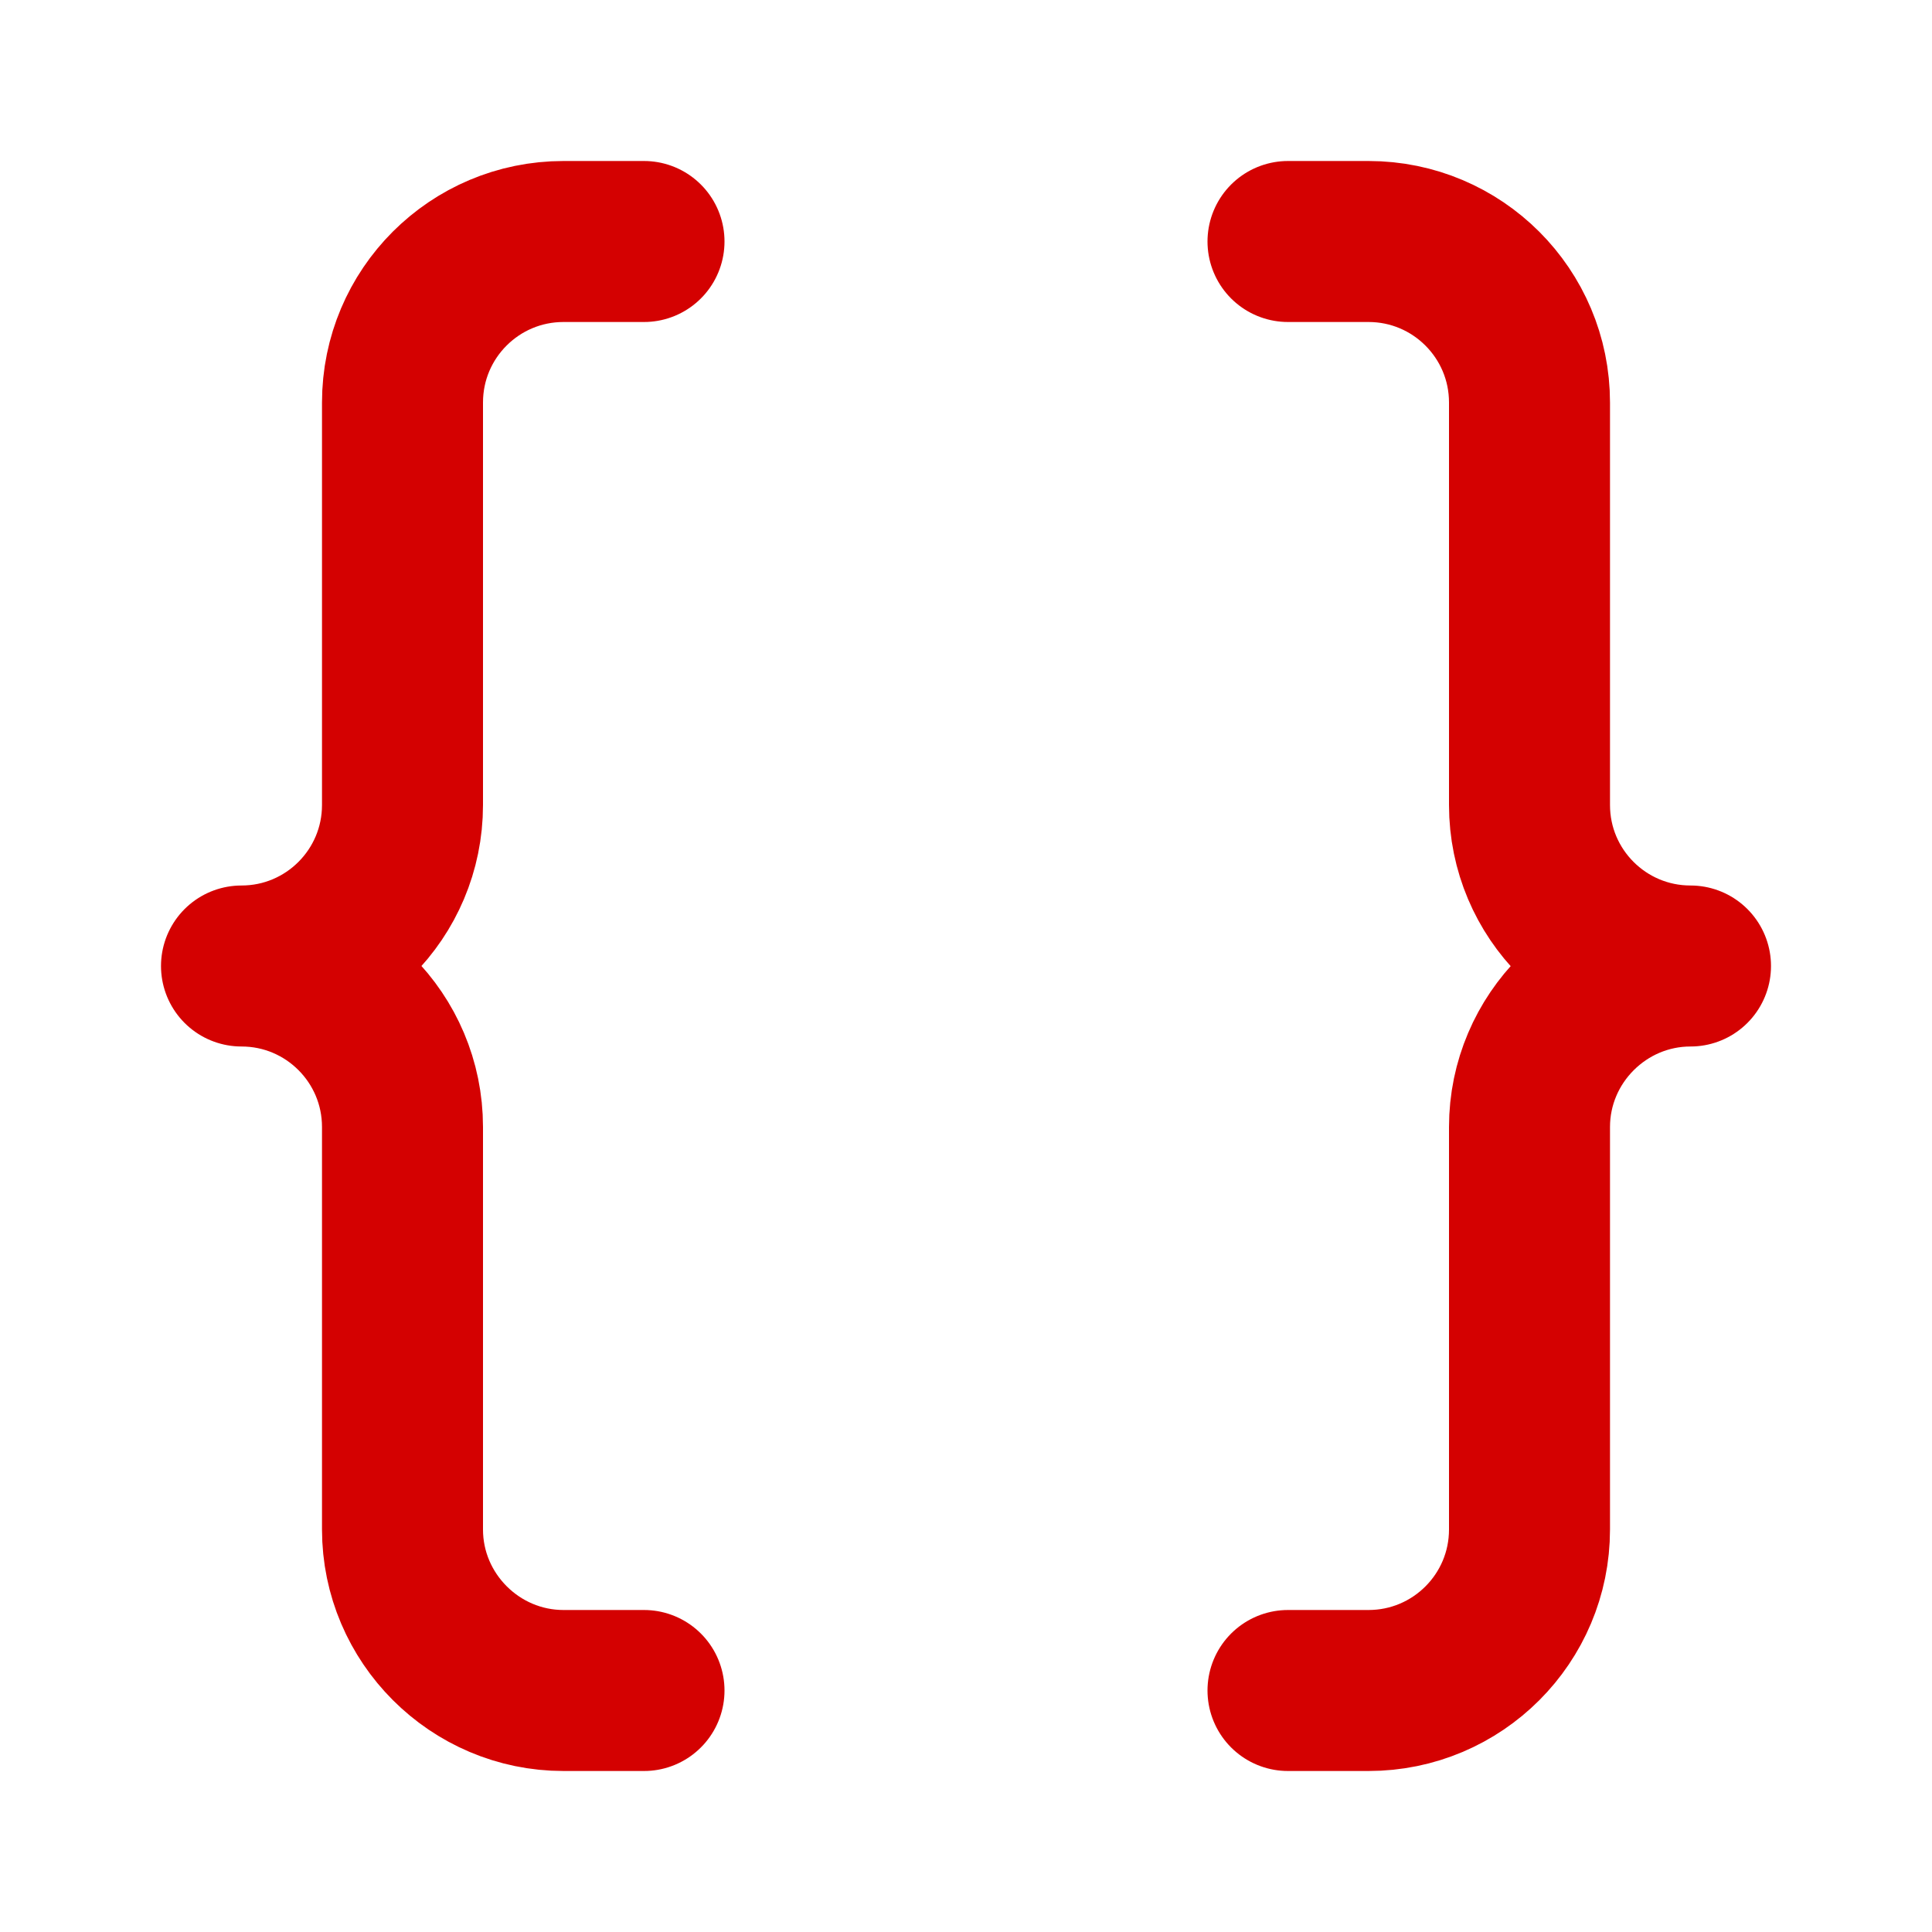
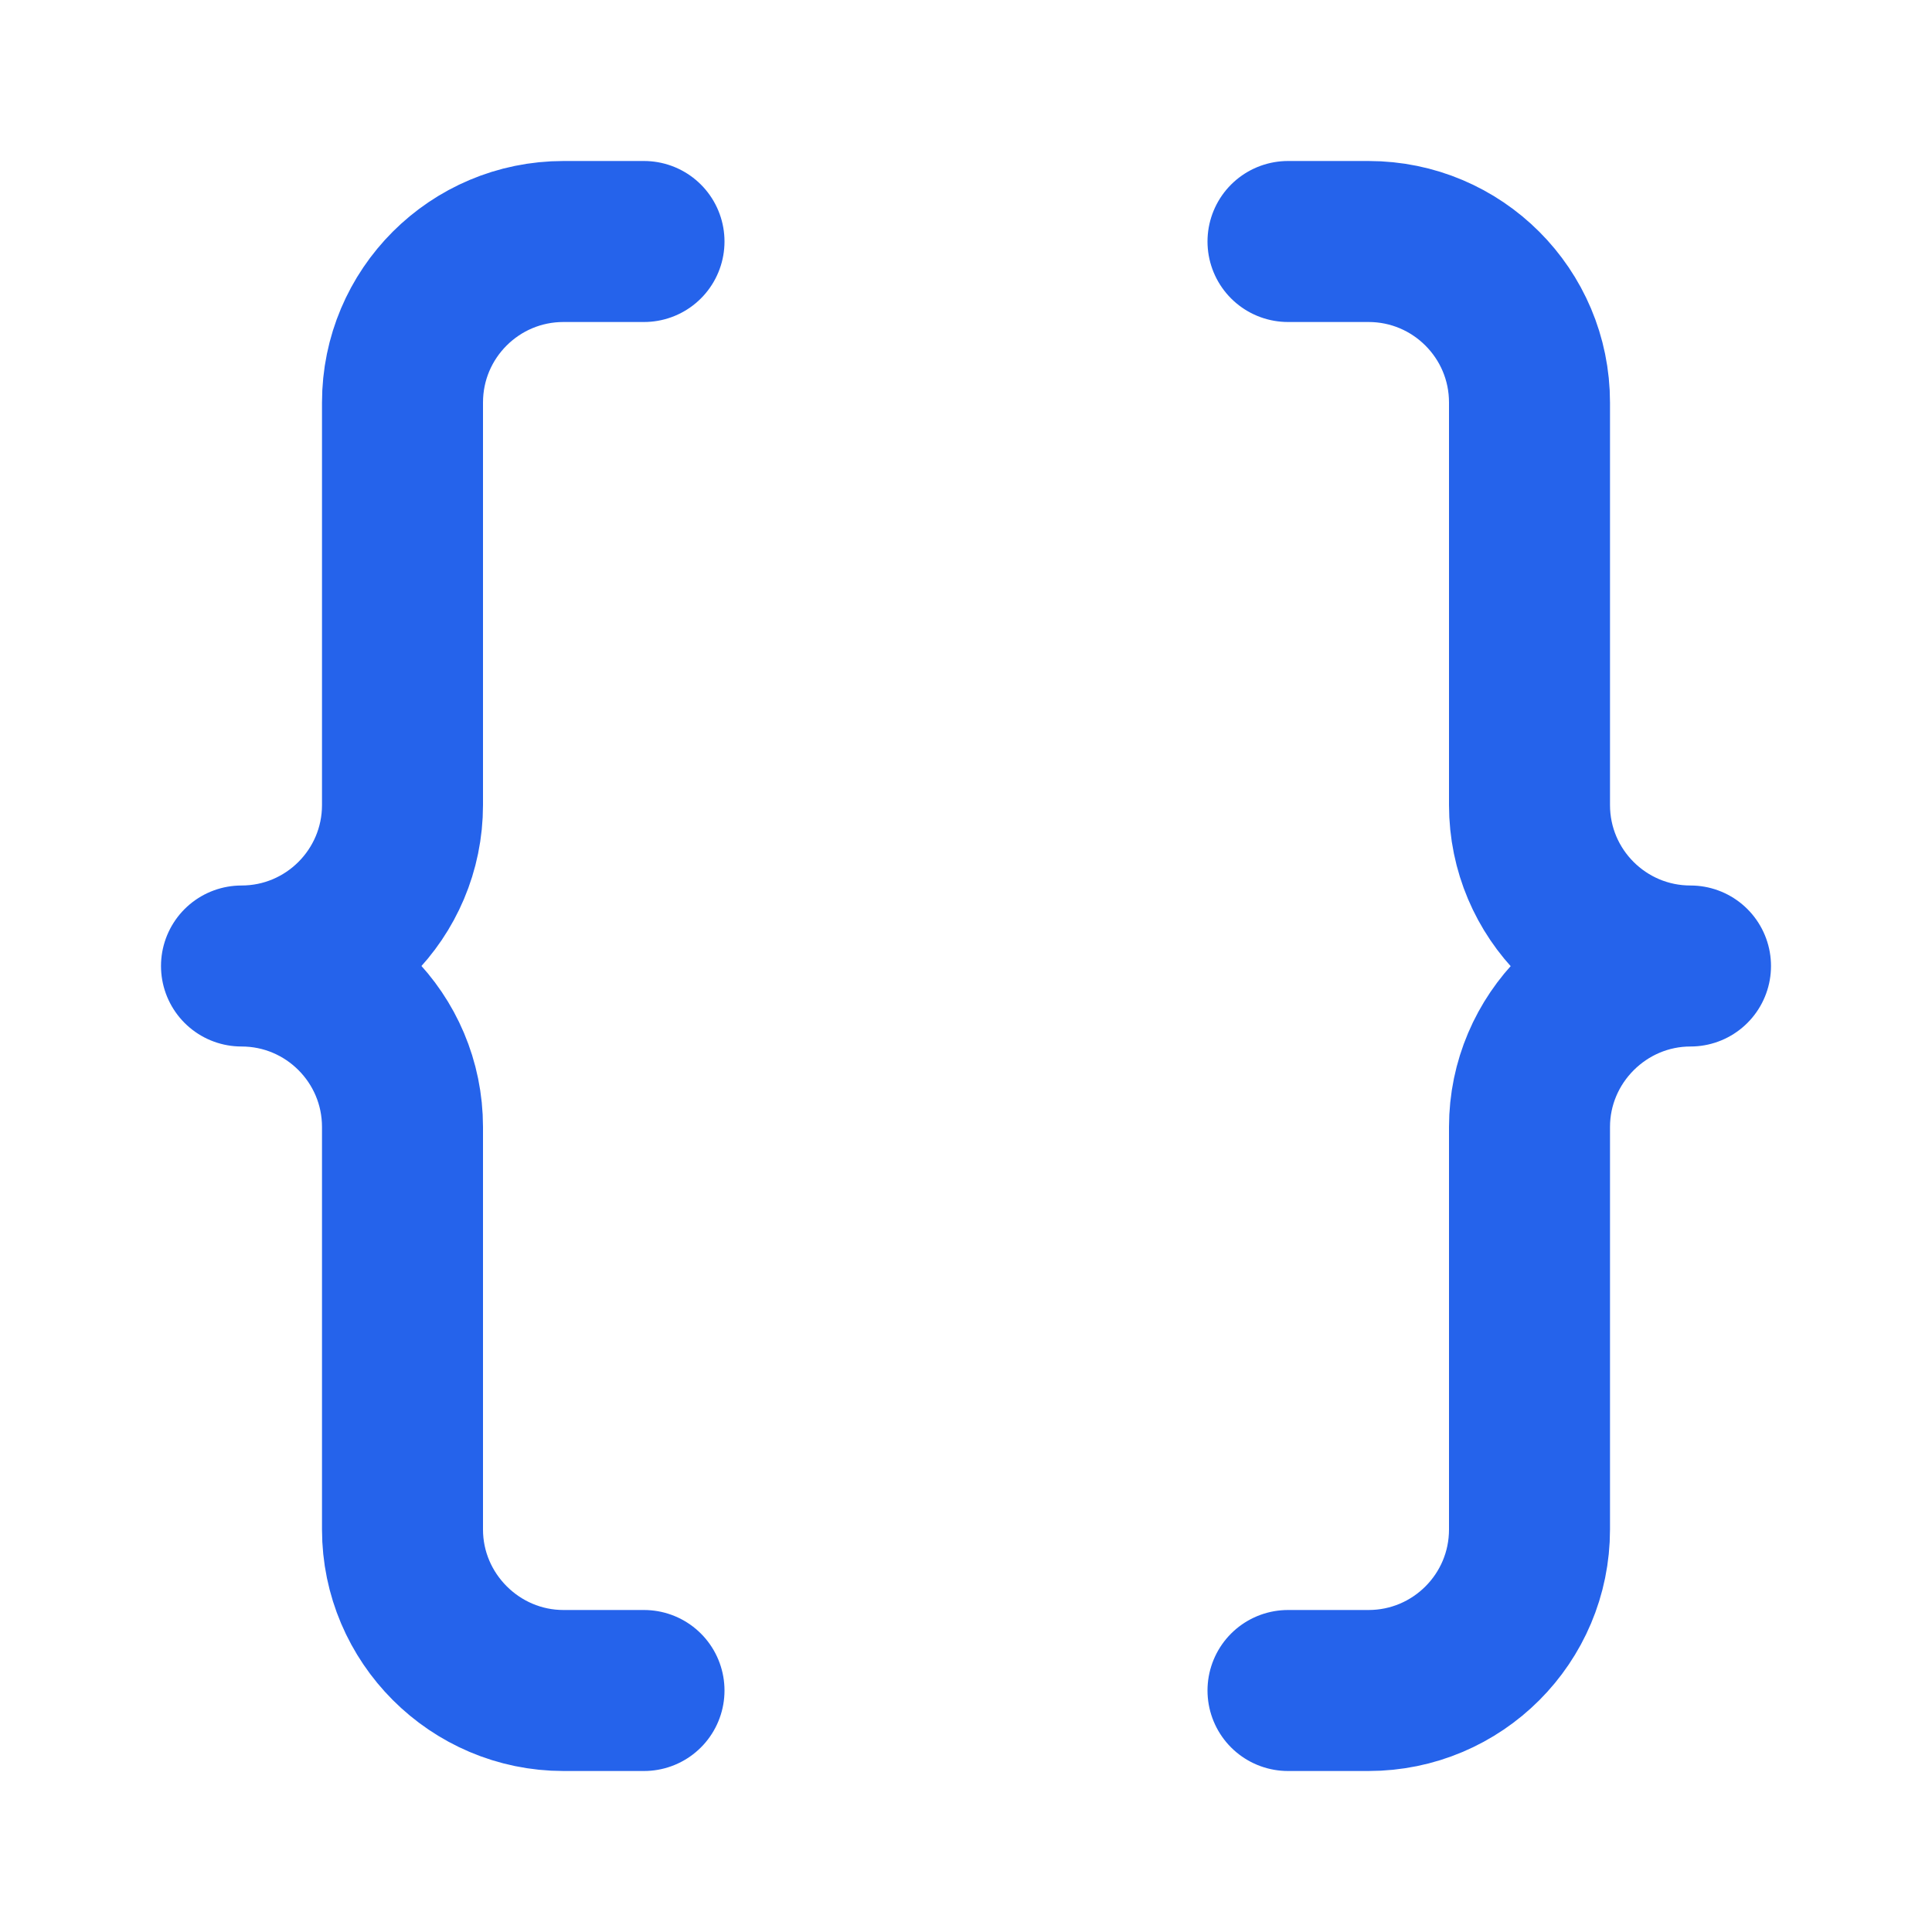
- <svg xmlns="http://www.w3.org/2000/svg" width="24" height="24" viewBox="0 0 24 24" fill="none" stroke="#d40101" stroke-width="2" stroke-linecap="round" stroke-linejoin="round" class="lucide lucide-braces">
+ <svg xmlns="http://www.w3.org/2000/svg" width="24" height="24" viewBox="0 0 24 24" fill="none" stroke="#2563eb" stroke-width="2" stroke-linecap="round" stroke-linejoin="round" class="lucide lucide-braces">
  <path d="M8 3H7a2 2 0 0 0-2 2v5a2 2 0 0 1-2 2 2 2 0 0 1 2 2v5c0 1.1.9 2 2 2h1" />
  <path d="M16 21h1a2 2 0 0 0 2-2v-5c0-1.1.9-2 2-2a2 2 0 0 1-2-2V5a2 2 0 0 0-2-2h-1" />
</svg>
